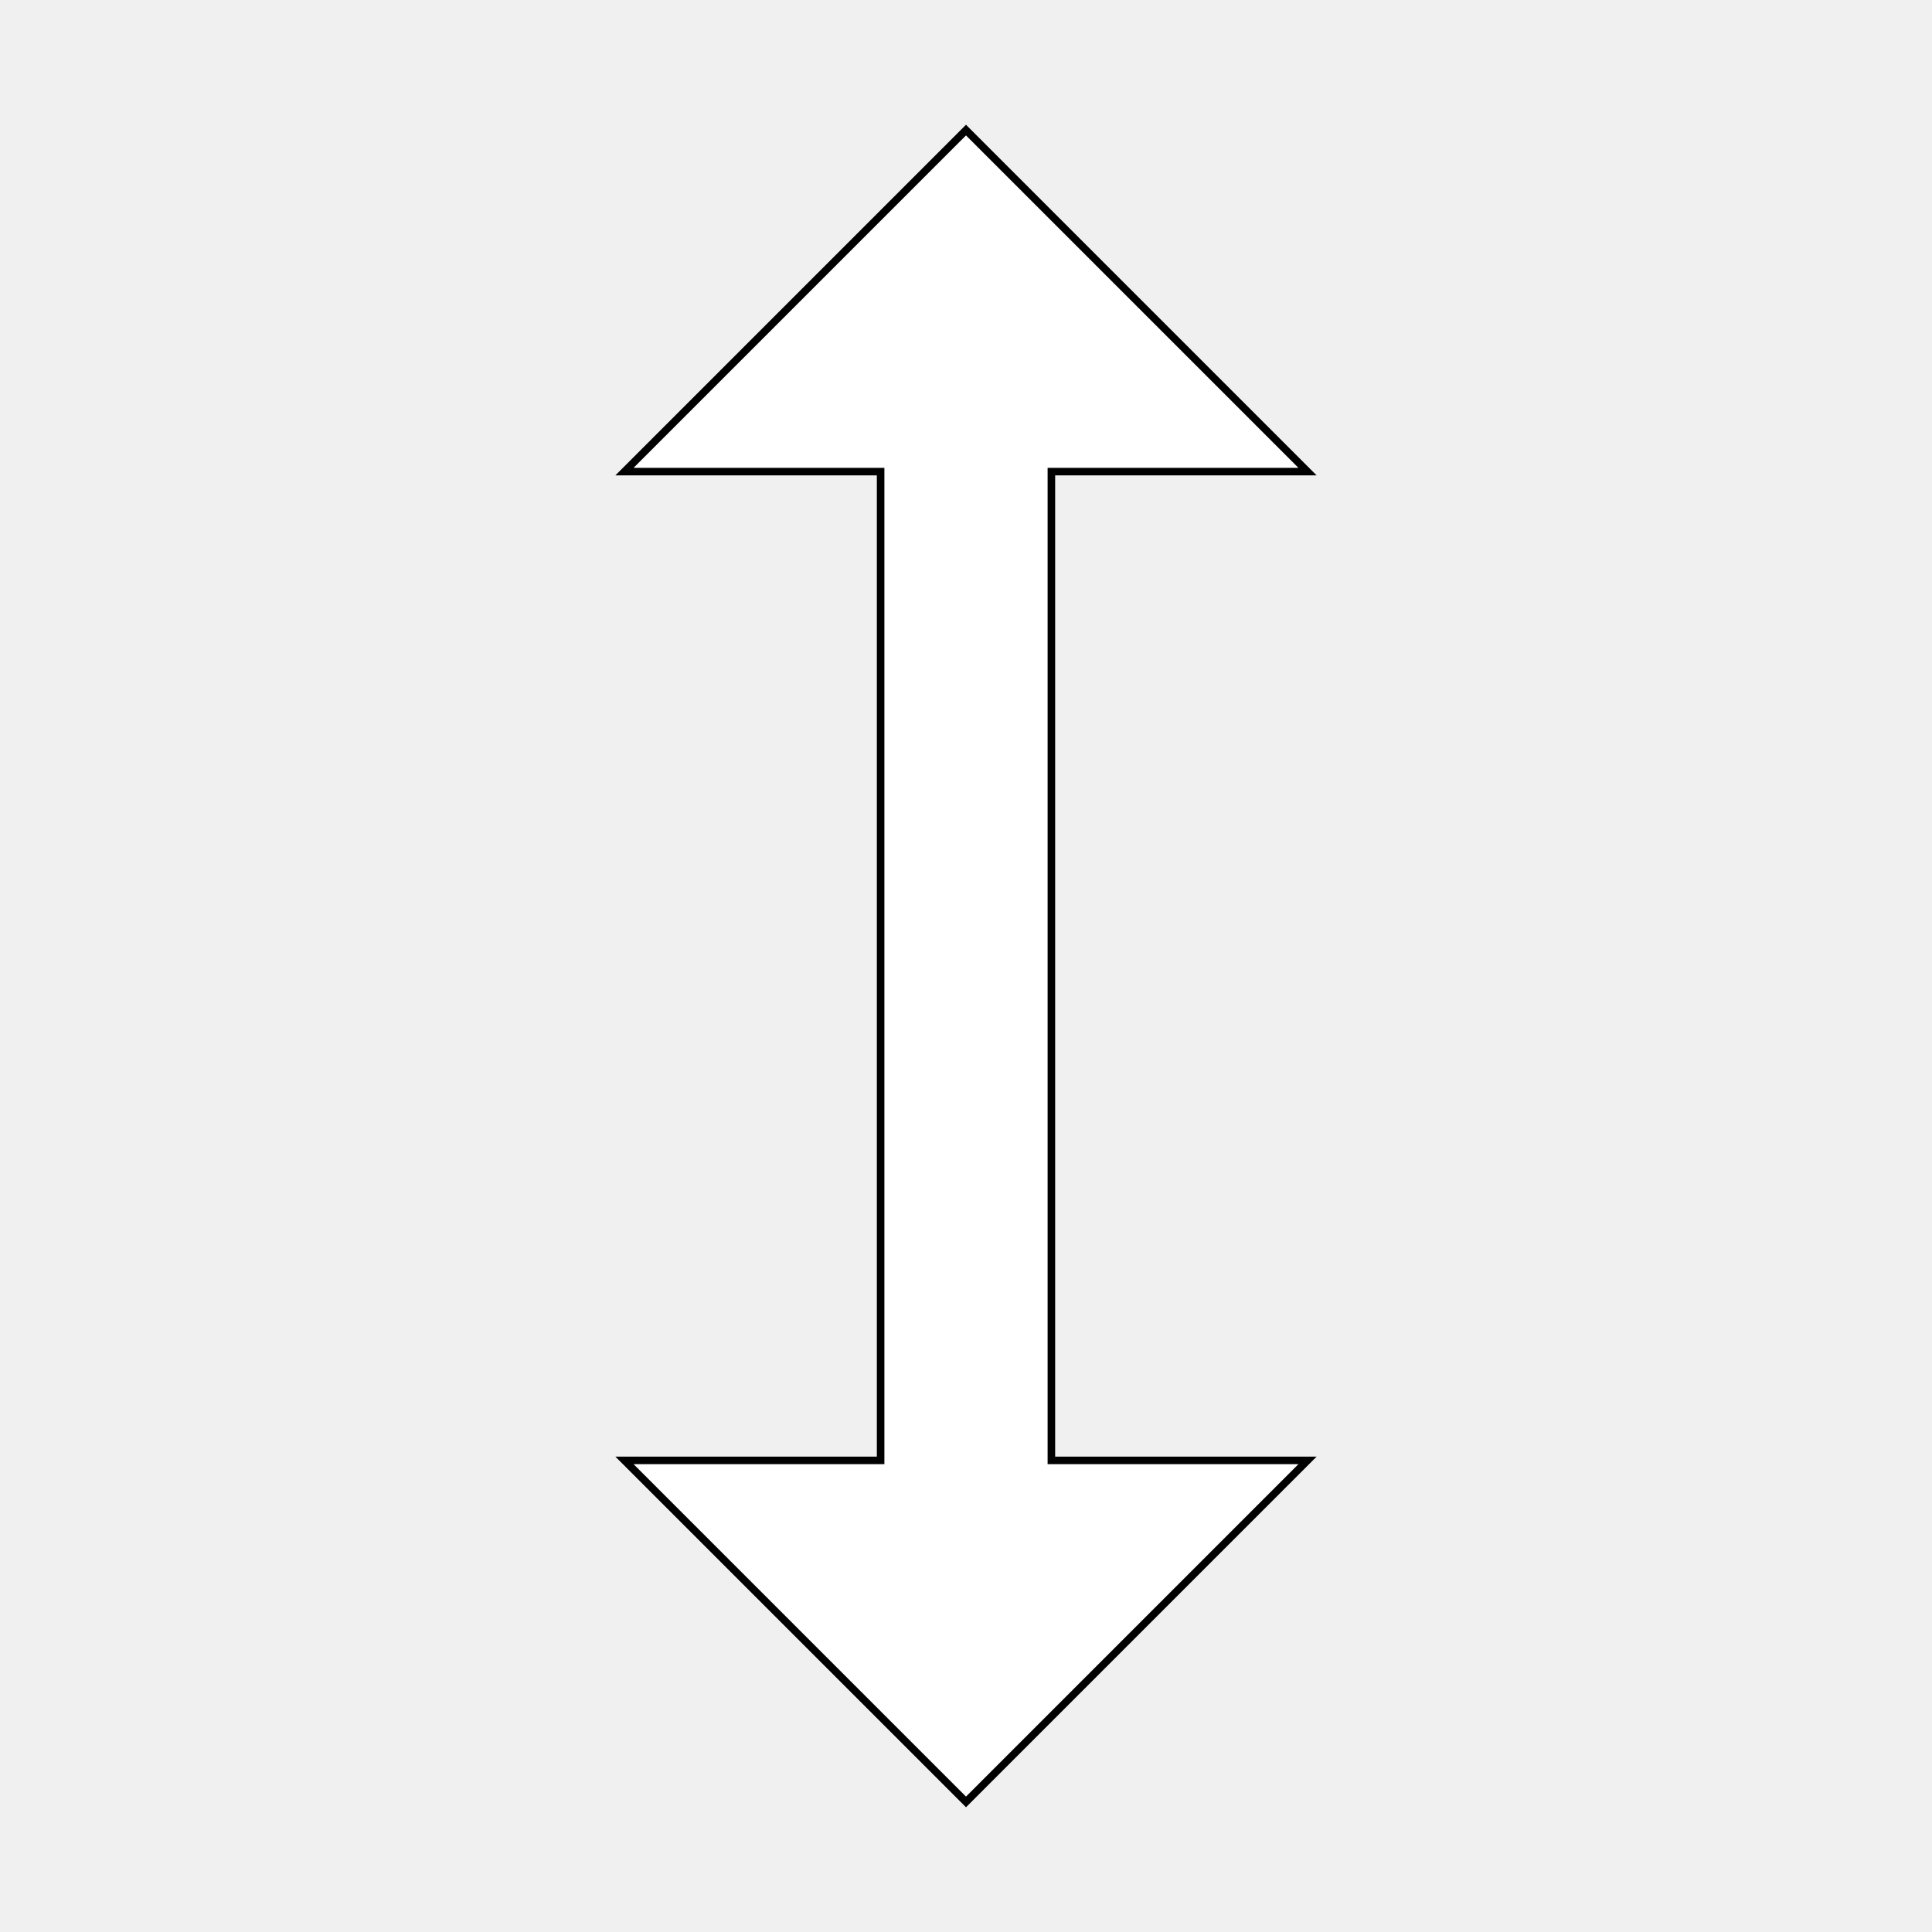
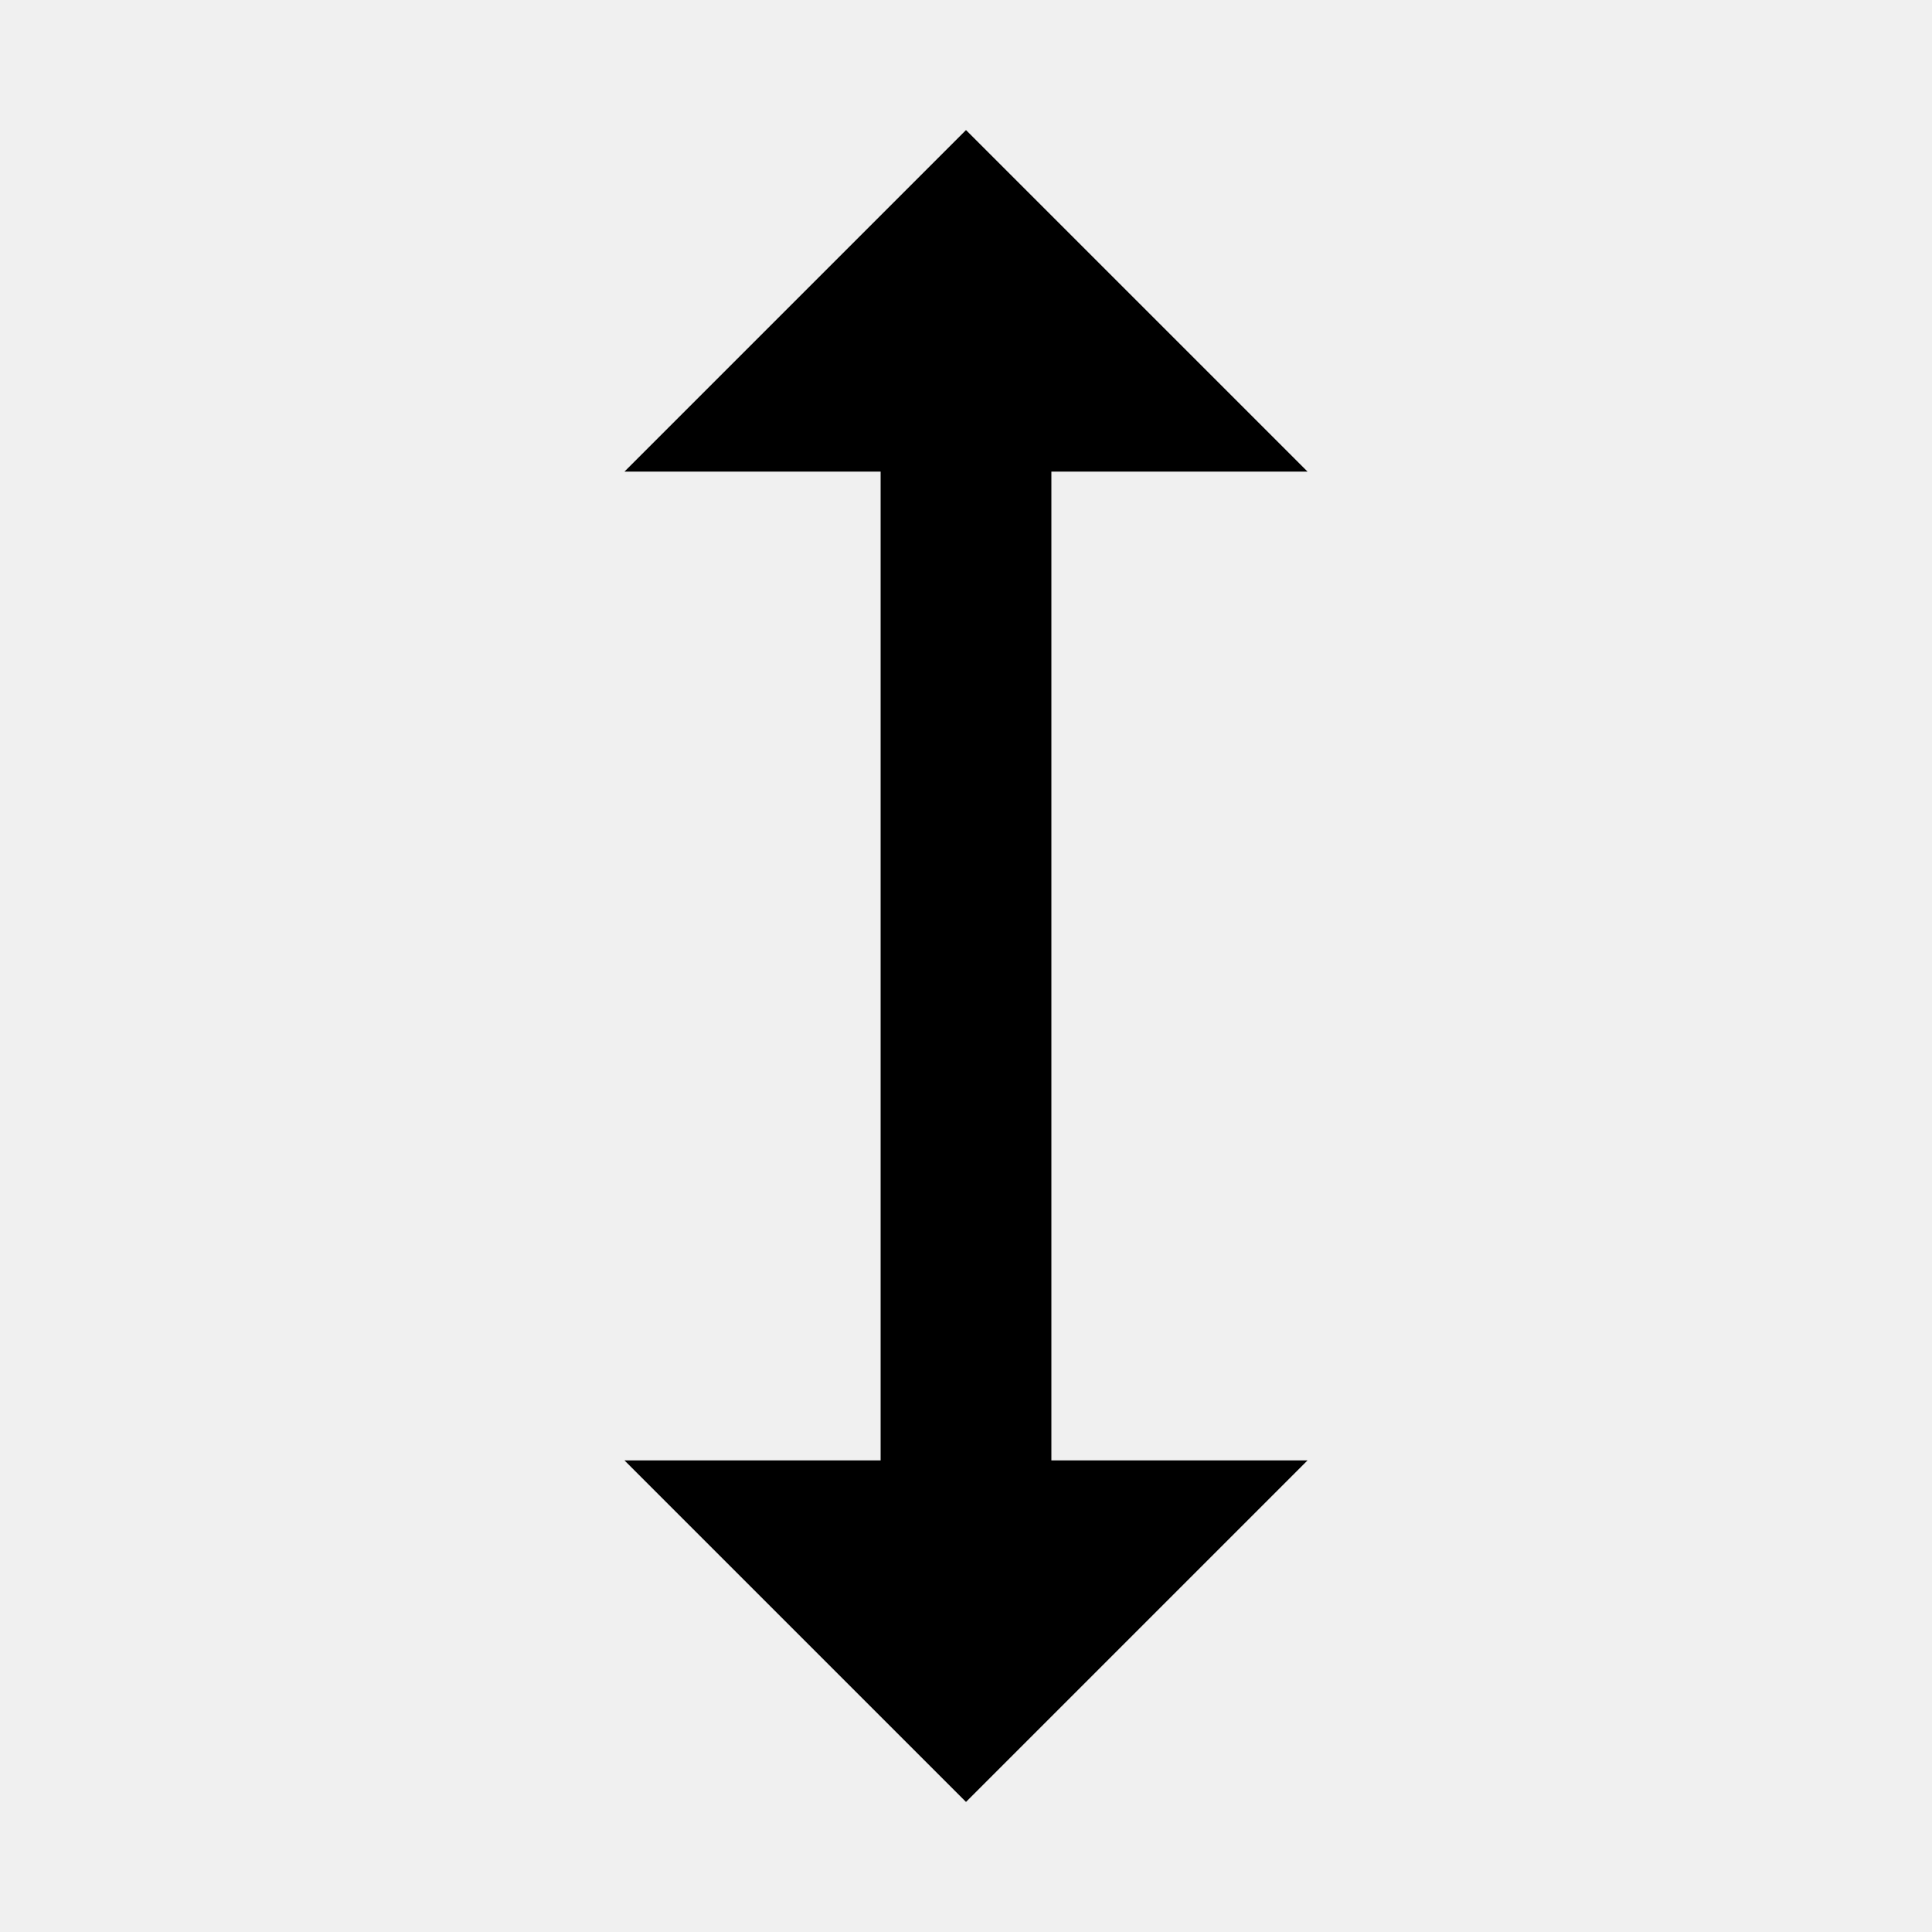
<svg xmlns="http://www.w3.org/2000/svg" viewBox="0 0 512 512" style="height: 512px; width: 512px;">
  <g class="" transform="translate(0,0)" style="">
-     <path d="M233.373 387.02H165.49L256 477.53l90.51-90.51h-67.883V124.98h67.883L256 34.47l-90.51 90.51h67.883v262.04z" fill="#ffffff" fill-opacity="1" stroke="#000000" stroke-opacity="1" stroke-width="2" />
+     <path d="M233.373 387.02H165.49L256 477.53l90.51-90.51h-67.883V124.98h67.883L256 34.47l-90.51 90.51h67.883v262.04z" fill="#000000" fill-opacity="1" />
  </g>
</svg>
